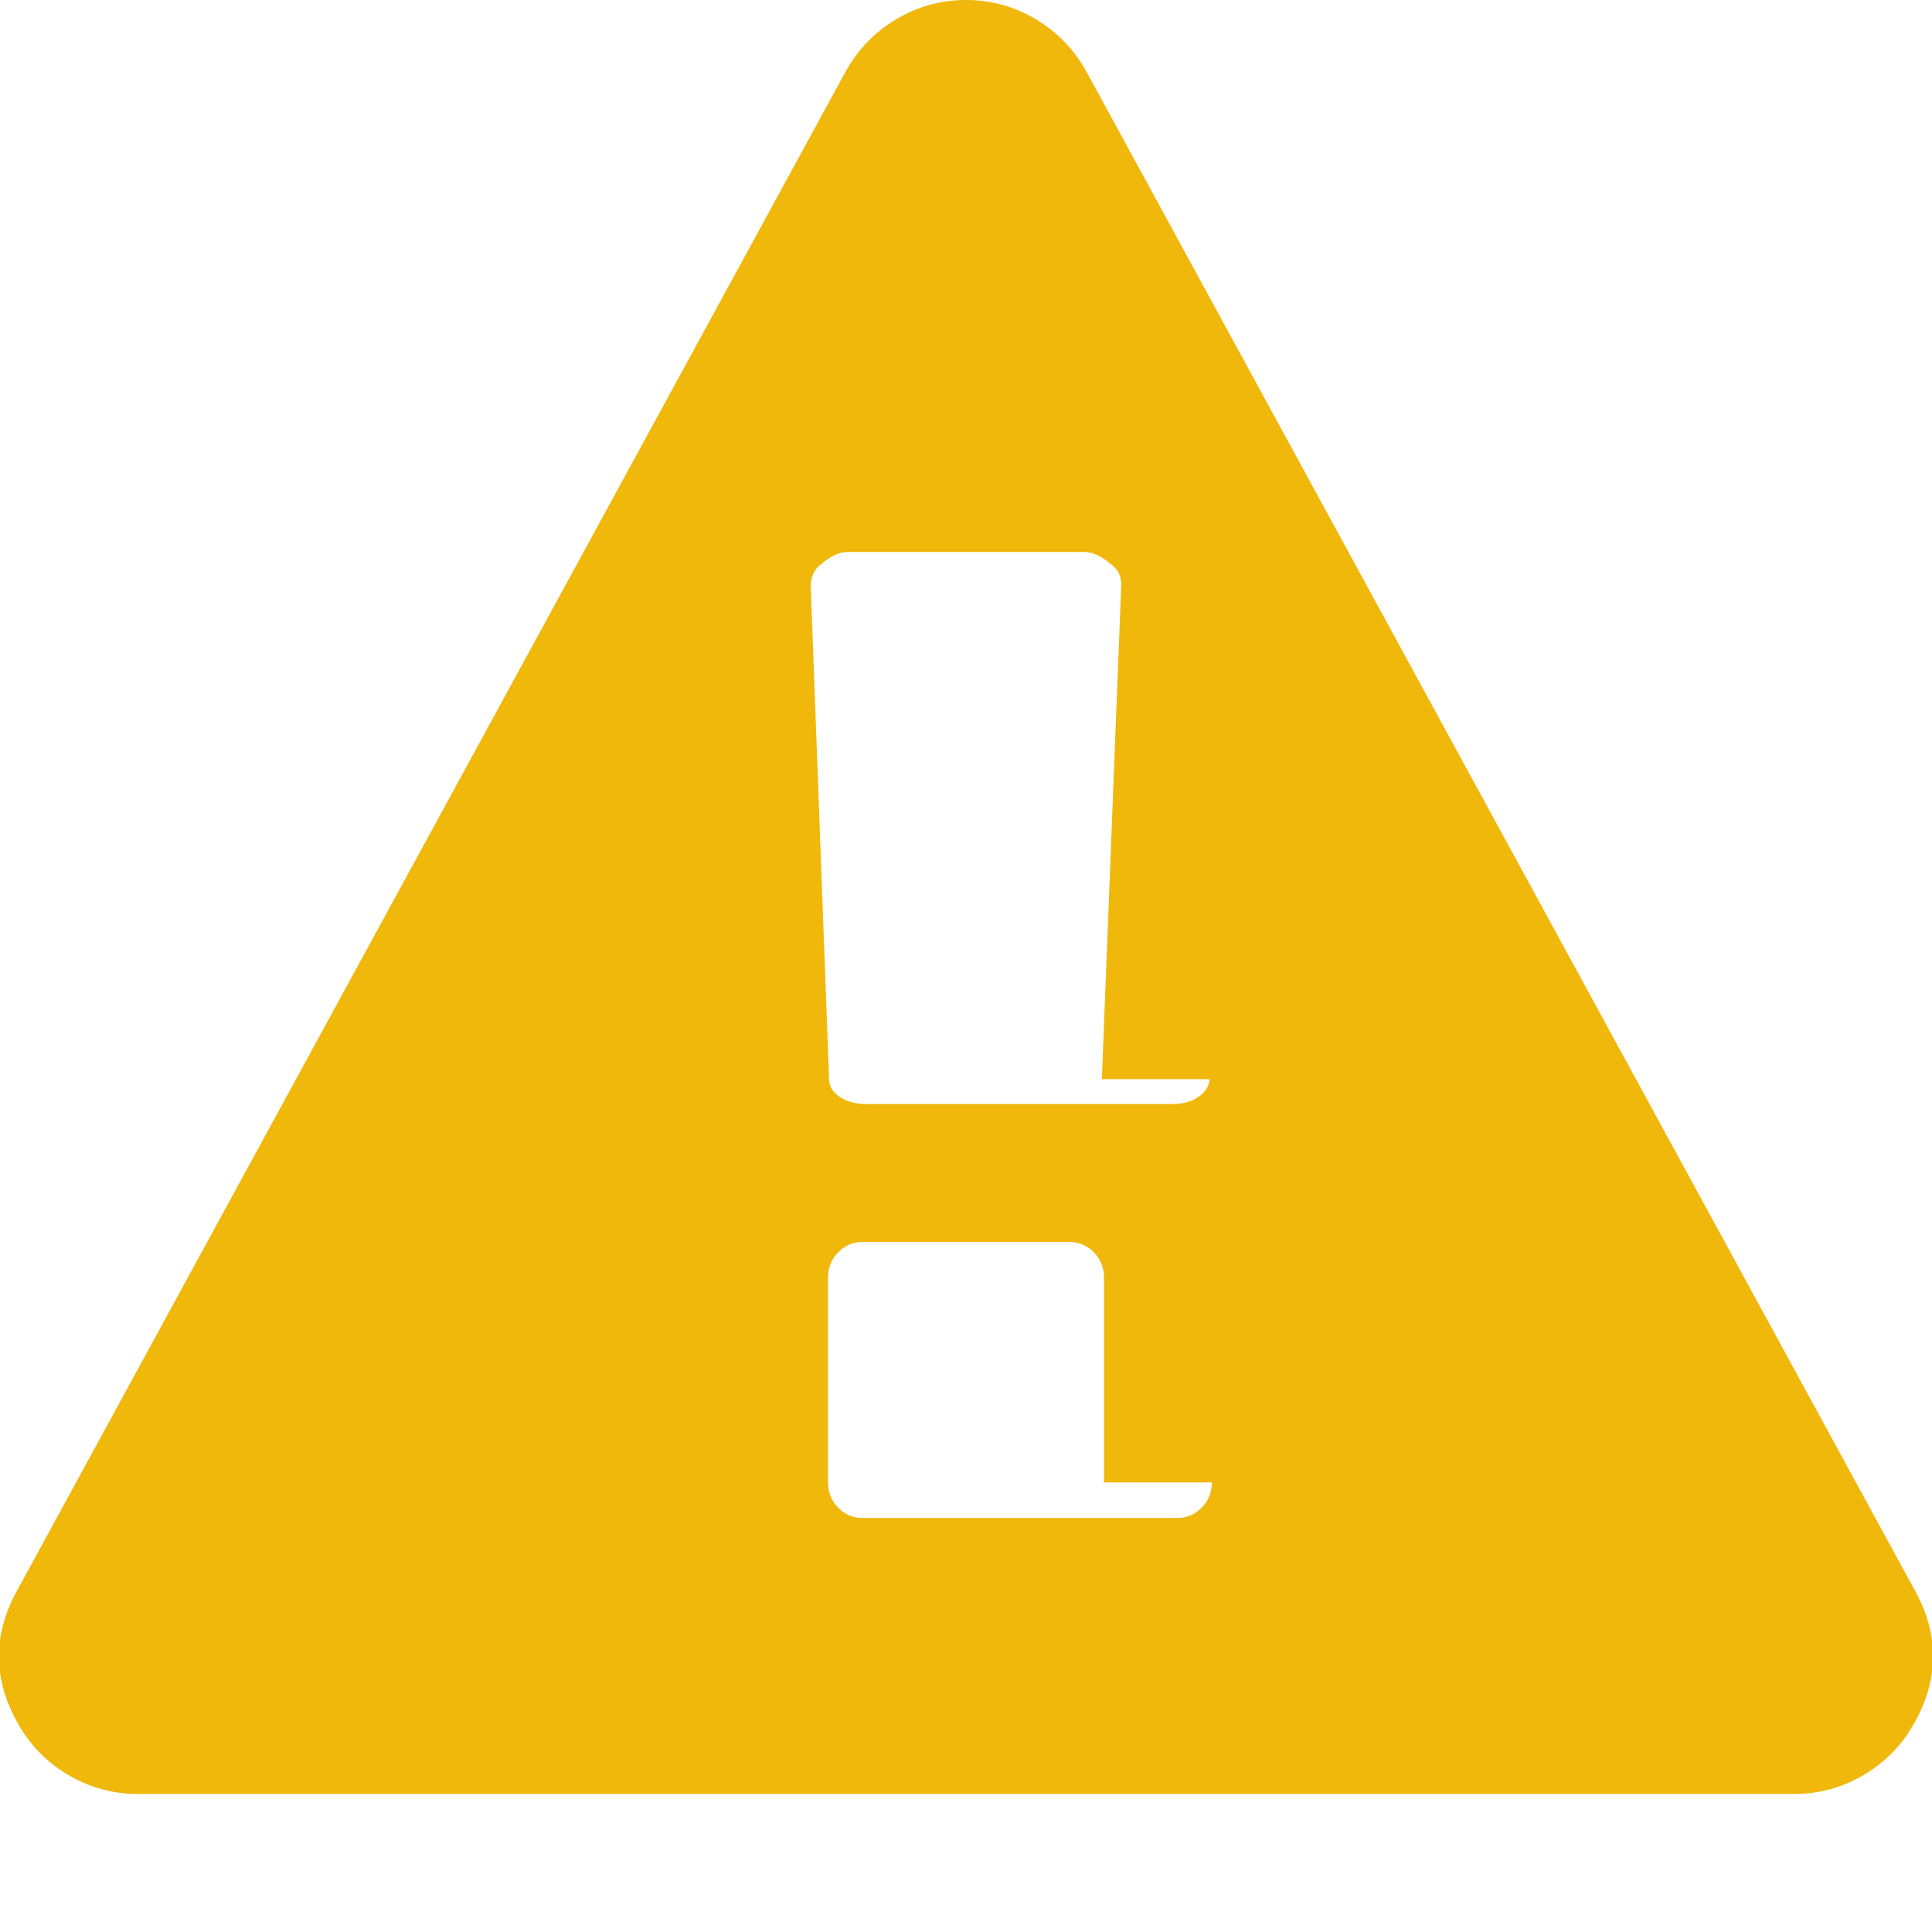
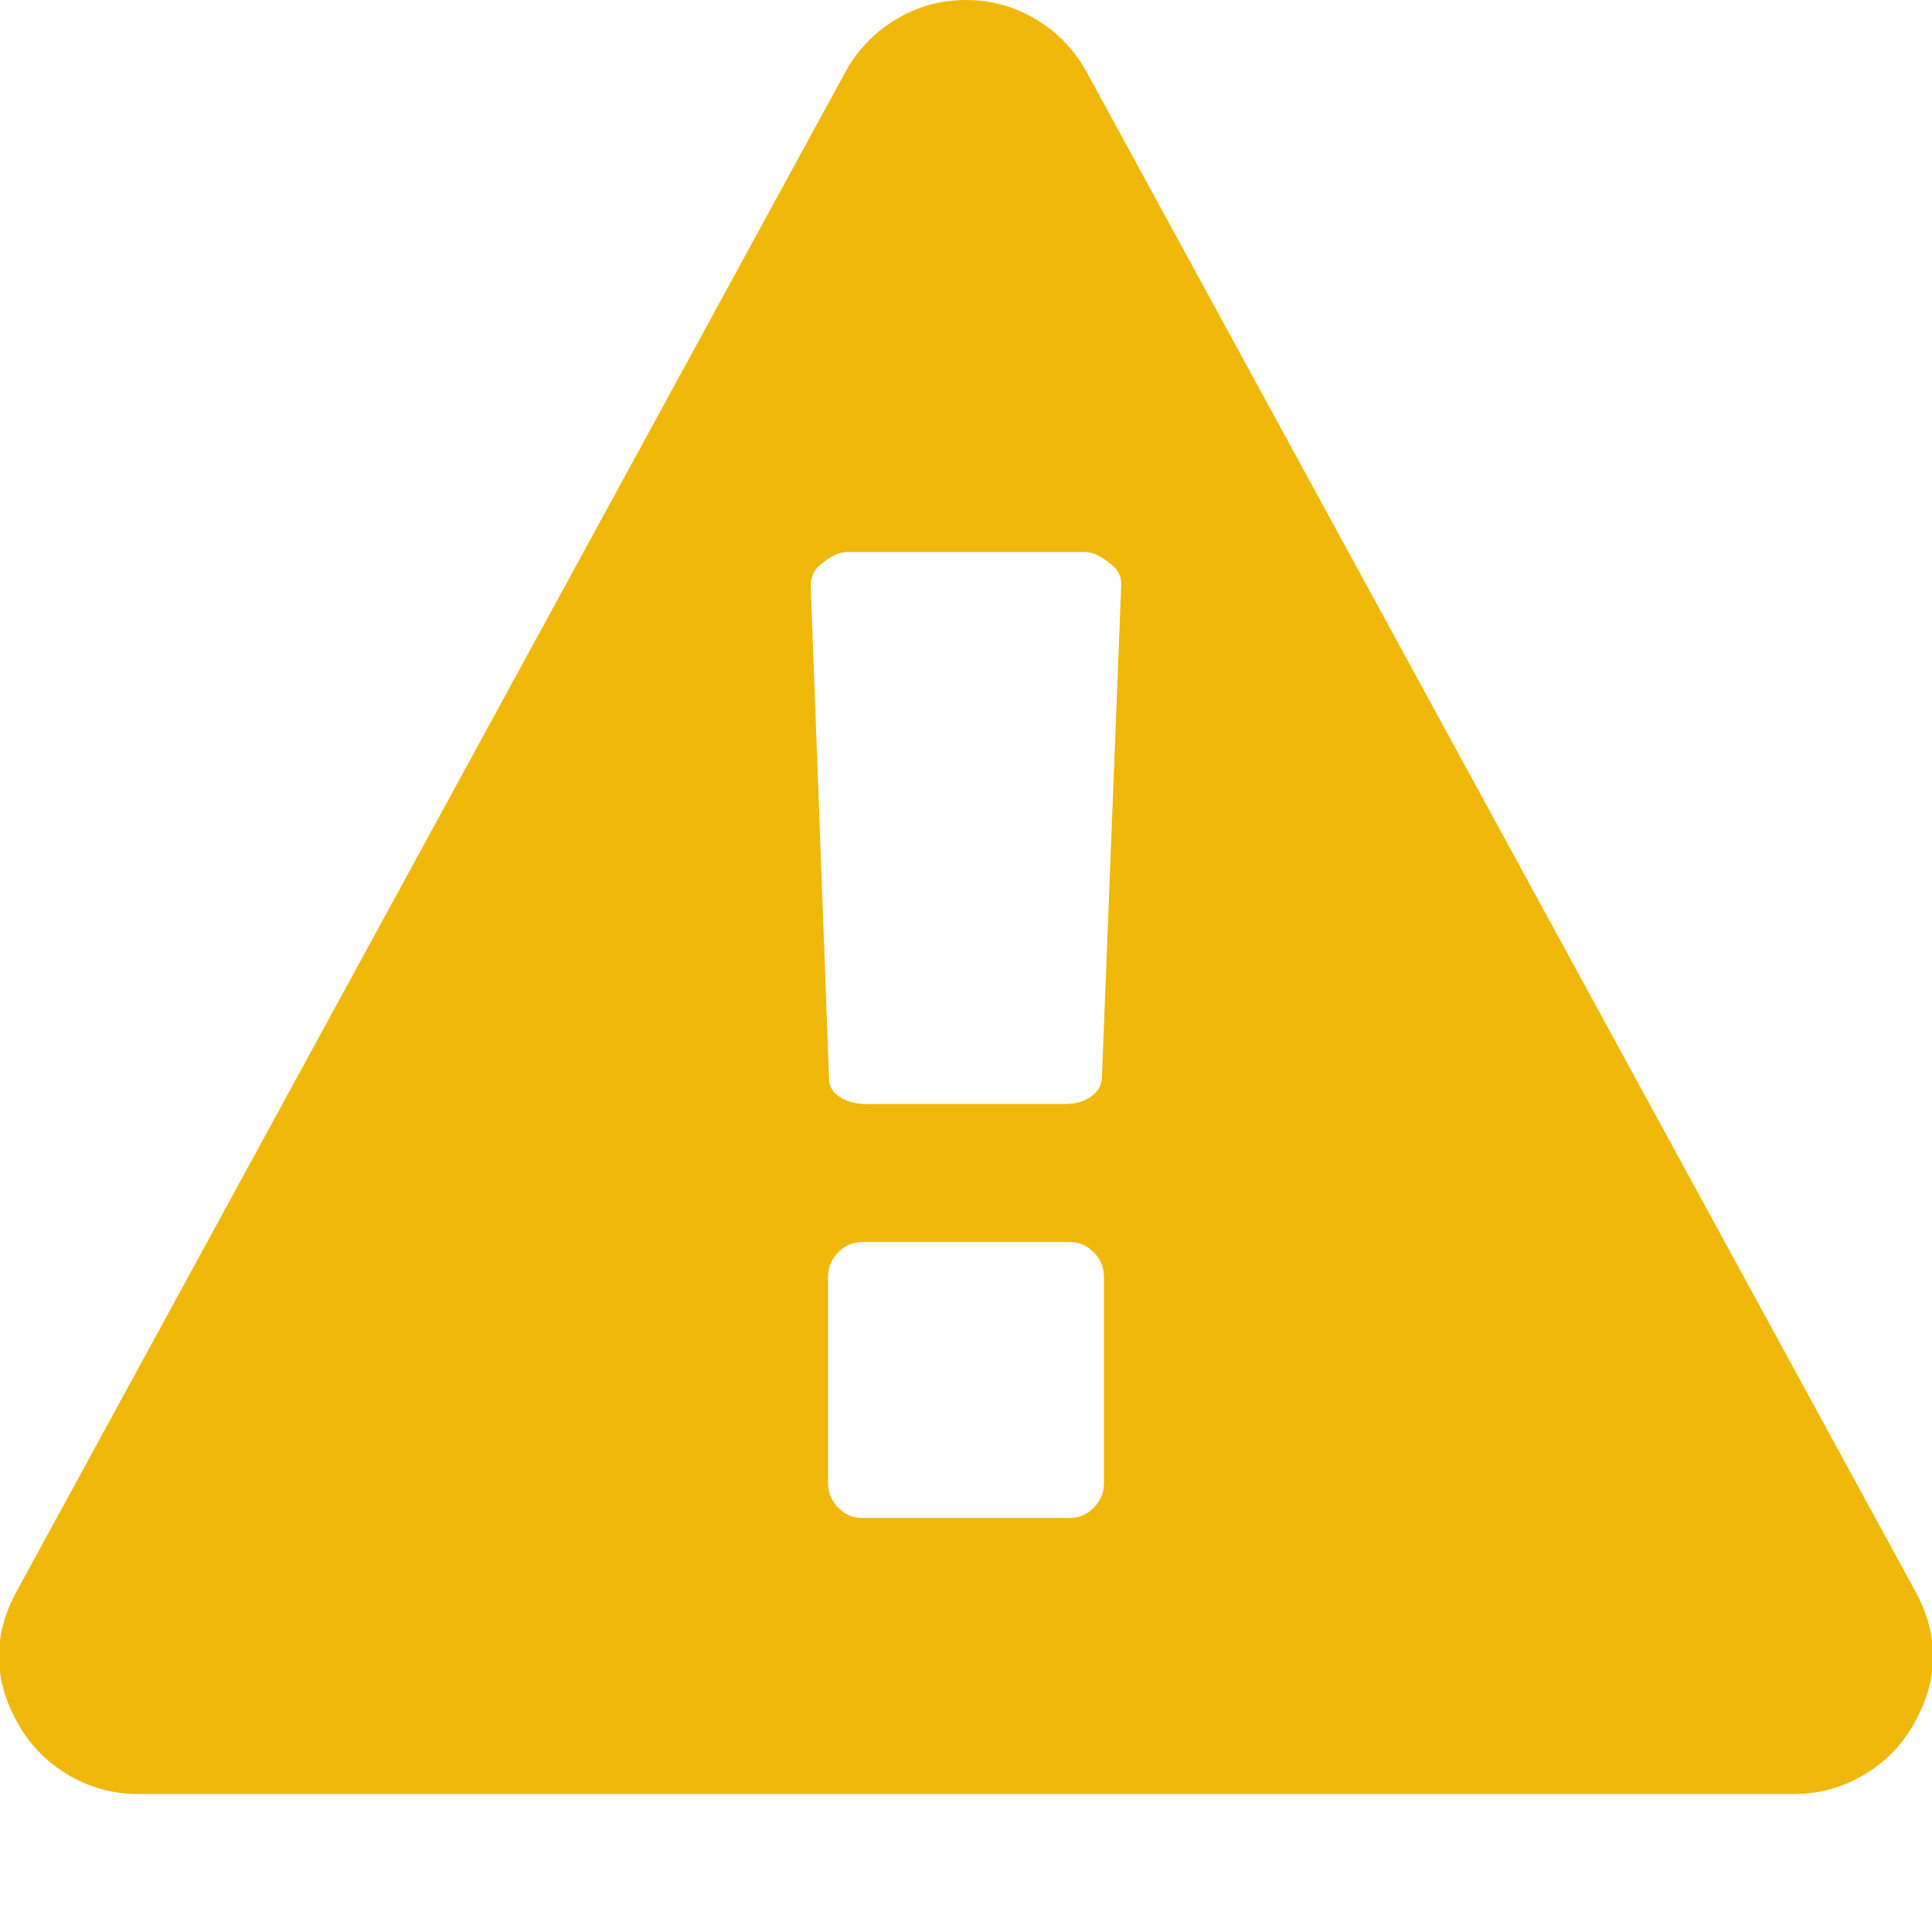
<svg xmlns="http://www.w3.org/2000/svg" width="14" height="14" viewBox="0 0 1792 1792">
-   <path fill="#efb80b" d="M1024 1375v-190q0-14-9.5-23.5t-22.5-9.5h-192q-13 0-22.5 9.5t-9.5 23.5v190q0 14 9.5 23.5t22.5 9.5h292q13 0 22.5-9.5t9.5-23.5zm-2-374l18-459q0-12-10-19-13-11-24-11h-220q-11 0-24 11-10 7-10 21l17 457q0 10 10 16.5t24 6.5h285q14 0 23.5-6.5t10.5-16.5zm-14-934l768 1408q35 63-2 126-17 29-46.5 46t-63.5 17h-1536q-34 0-63.5-17t-46.5-46q-37-63-2-126l768-1408q17-31 47-49t65-18 65 18 47 49z" />
+   <path fill="#efb80b" d="M1024 1375v-190q0-14-9.5-23.5t-22.5-9.5h-192q-13 0-22.5 9.5t-9.5 23.5v190q0 14 9.5 23.5t22.5 9.5h192q13 0 22.5-9.5t9.5-23.5zm-2-374l18-459q0-12-10-19-13-11-24-11h-220q-11 0-24 11-10 7-10 21l17 457q0 10 10 16.5t24 6.5h185q14 0 23.5-6.5t10.5-16.5zm-14-934l768 1408q35 63-2 126-17 29-46.5 46t-63.5 17h-1536q-34 0-63.5-17t-46.5-46q-37-63-2-126l768-1408q17-31 47-49t65-18 65 18 47 49z" />
</svg>
